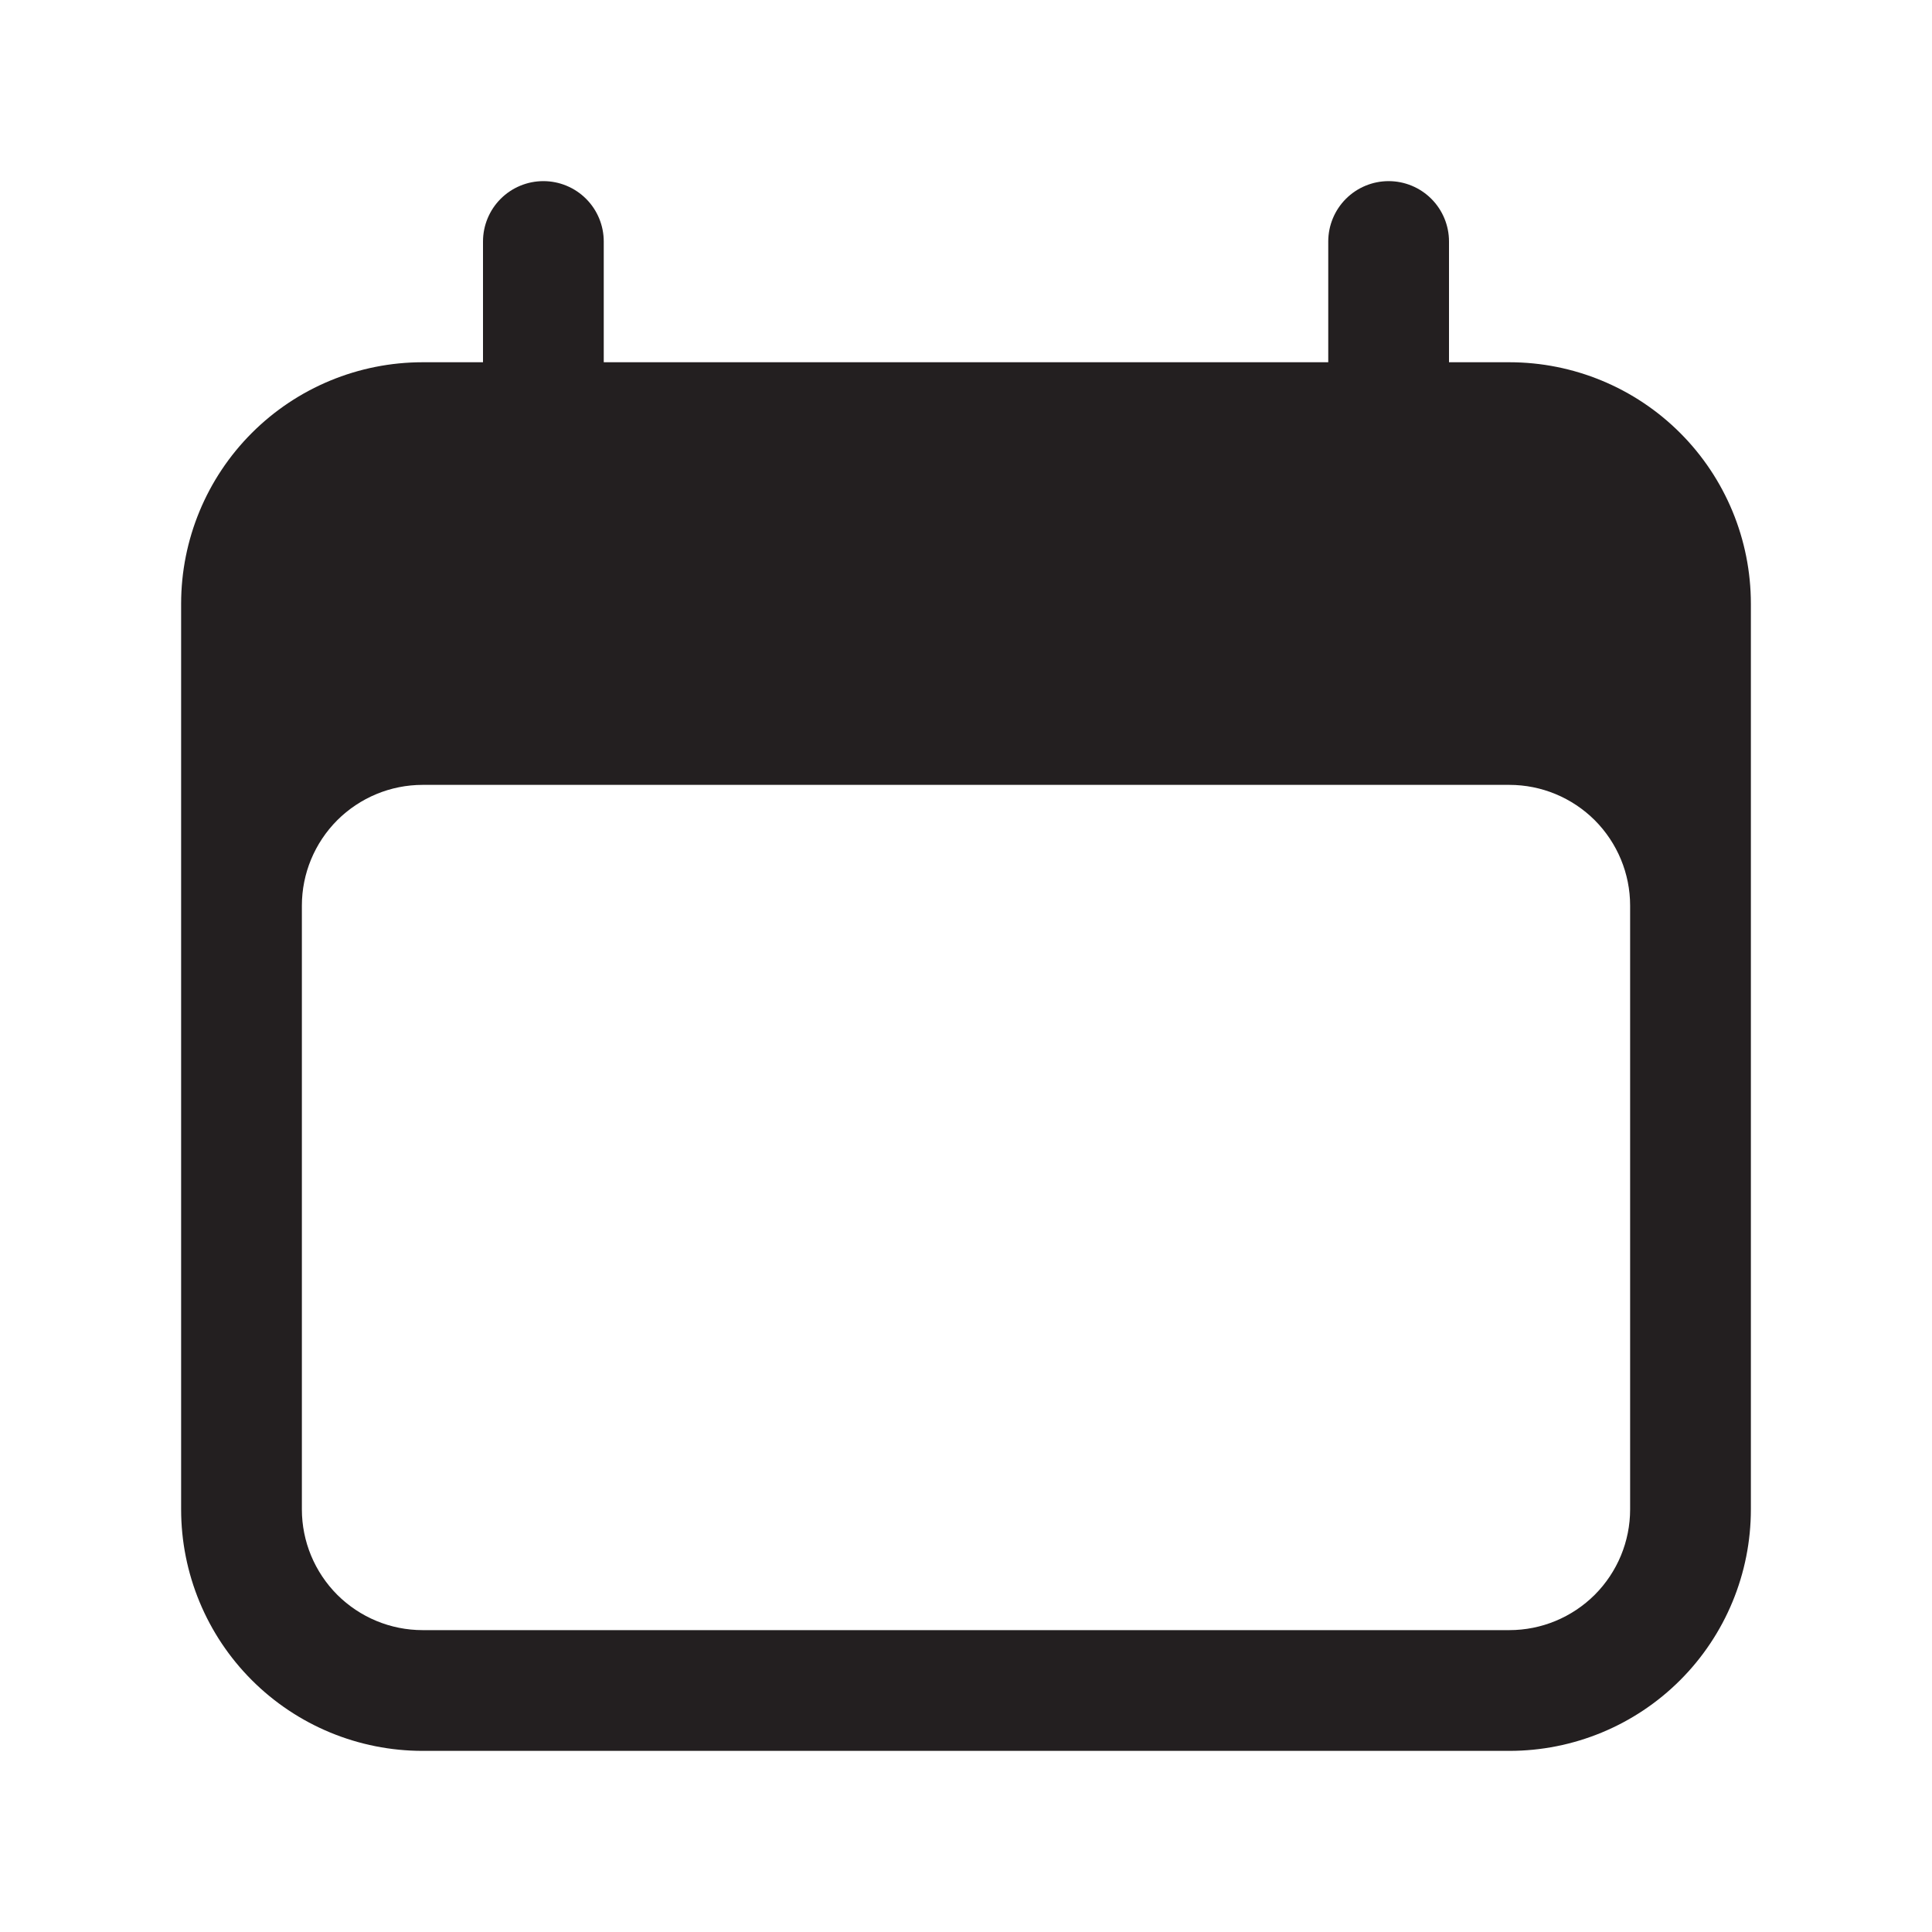
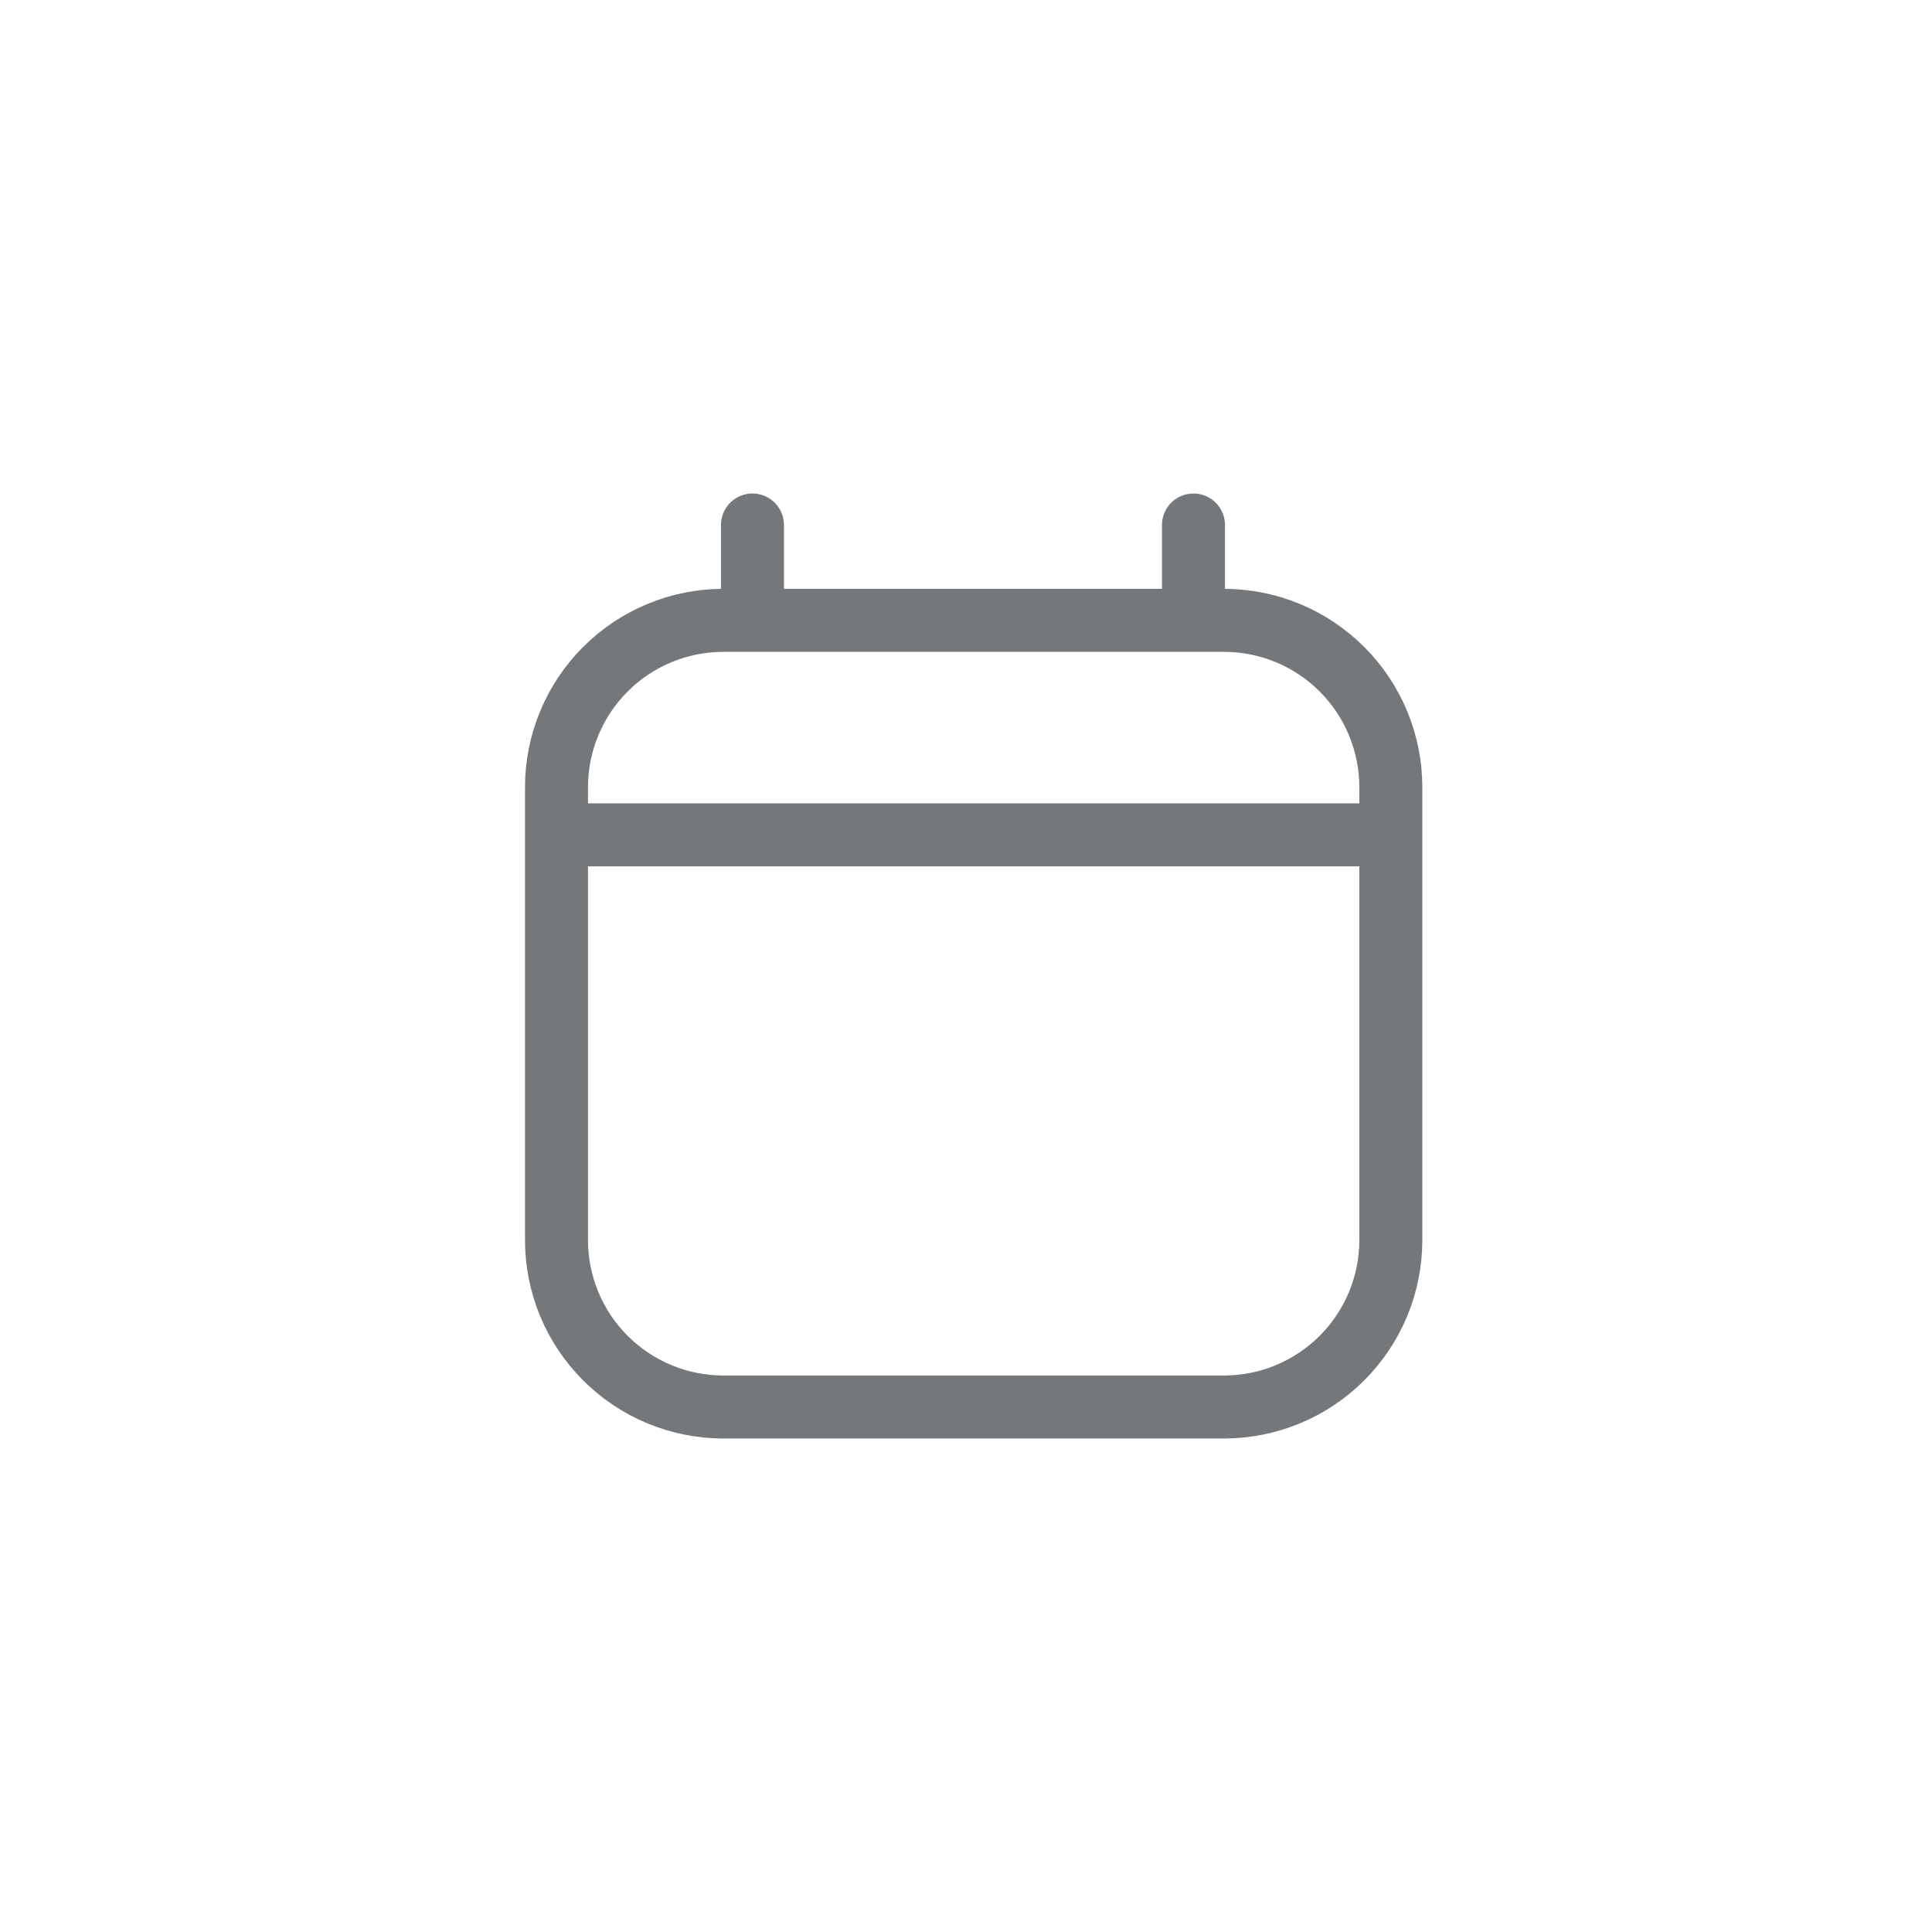
- <svg xmlns="http://www.w3.org/2000/svg" width="20" height="20" viewBox="0 0 20 20" fill="none">
-   <path fill-rule="evenodd" clip-rule="evenodd" d="M5.625 1.875C5.791 1.875 5.95 1.941 6.067 2.058C6.184 2.175 6.25 2.334 6.25 2.5V3.75H13.75V2.5C13.75 2.334 13.816 2.175 13.933 2.058C14.05 1.941 14.209 1.875 14.375 1.875C14.541 1.875 14.7 1.941 14.817 2.058C14.934 2.175 15 2.334 15 2.5V3.75H15.625C16.288 3.75 16.924 4.013 17.393 4.482C17.862 4.951 18.125 5.587 18.125 6.25V15.625C18.125 16.288 17.862 16.924 17.393 17.393C16.924 17.862 16.288 18.125 15.625 18.125H4.375C3.712 18.125 3.076 17.862 2.607 17.393C2.138 16.924 1.875 16.288 1.875 15.625V6.25C1.875 5.587 2.138 4.951 2.607 4.482C3.076 4.013 3.712 3.75 4.375 3.75H5V2.5C5 2.334 5.066 2.175 5.183 2.058C5.3 1.941 5.459 1.875 5.625 1.875ZM16.875 9.375C16.875 9.043 16.743 8.726 16.509 8.491C16.274 8.257 15.957 8.125 15.625 8.125H4.375C4.043 8.125 3.726 8.257 3.491 8.491C3.257 8.726 3.125 9.043 3.125 9.375V15.625C3.125 15.957 3.257 16.274 3.491 16.509C3.726 16.743 4.043 16.875 4.375 16.875H15.625C15.957 16.875 16.274 16.743 16.509 16.509C16.743 16.274 16.875 15.957 16.875 15.625V9.375Z" fill="#231F20" />
+ <svg xmlns="http://www.w3.org/2000/svg" width="46" height="46" viewBox="0 0 46 46" fill="none">
+   <path d="M13.25 19.878H33.115M17.916 14.77V12.5M28.416 14.77V12.5M29.142 14.77H17.223C16.169 14.77 15.159 15.189 14.414 15.934C13.669 16.679 13.25 17.689 13.25 18.743V29.527C13.25 30.581 13.669 31.591 14.414 32.336C15.159 33.081 16.169 33.5 17.223 33.5H29.142C30.196 33.5 31.206 33.081 31.951 32.336C32.696 31.591 33.115 30.581 33.115 29.527V18.743C33.115 17.689 32.696 16.679 31.951 15.934C31.206 15.189 30.196 14.77 29.142 14.77Z" stroke="#75787A" stroke-width="1.5" stroke-linecap="round" stroke-linejoin="round" />
</svg>
